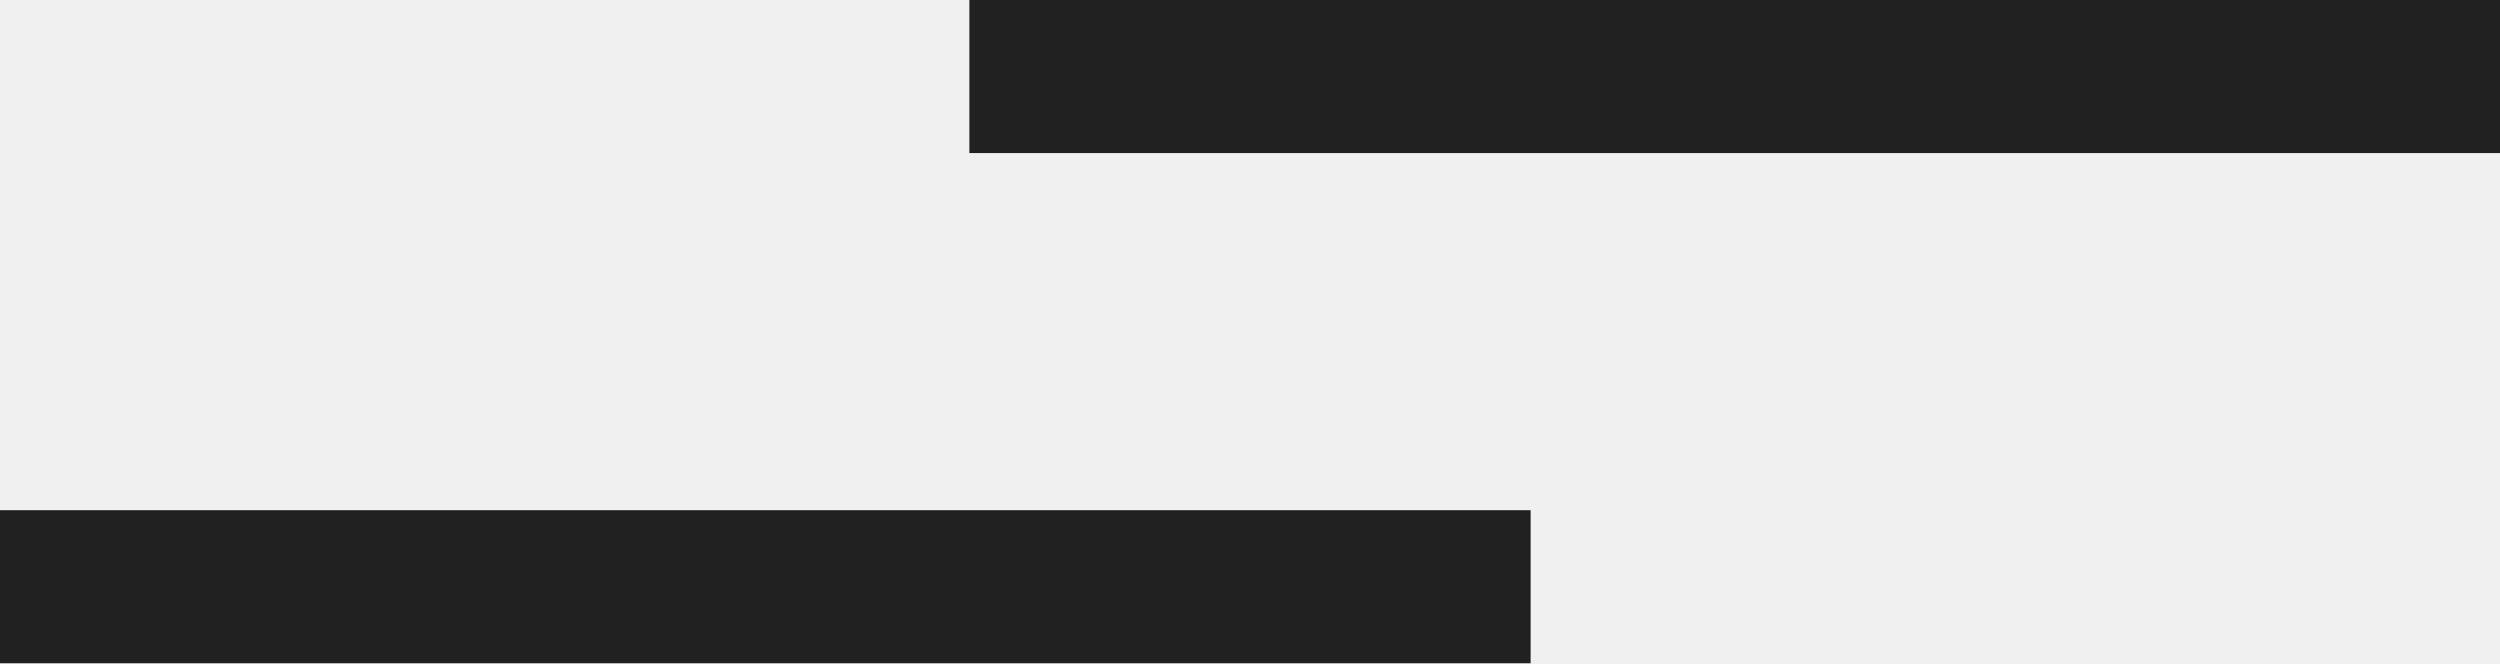
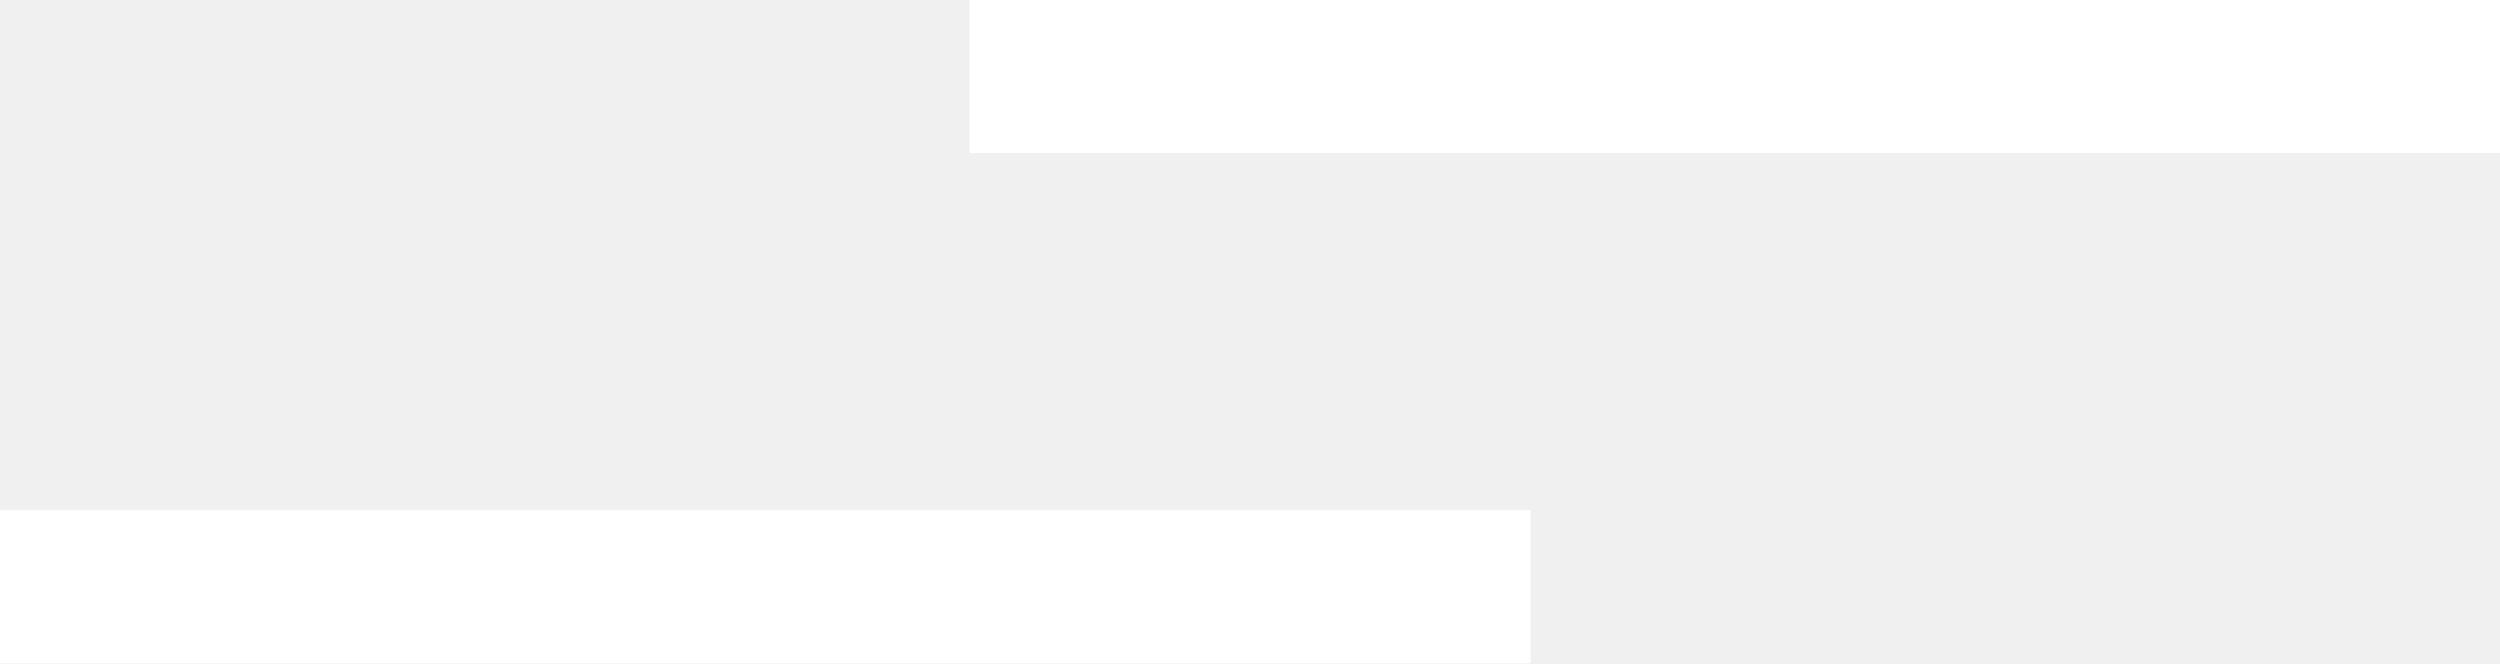
<svg xmlns="http://www.w3.org/2000/svg" width="49" height="13" viewBox="0 0 49 13" fill="none">
-   <line x1="19" y1="1.5" x2="49" y2="1.5" stroke="#212121" stroke-width="3" />
-   <line x1="-1.31134e-07" y1="11.5" x2="30" y2="11.5" stroke="#212121" stroke-width="3" />
+   <line x1="19" y1="1.5" x2="49" y2="1.5" stroke="#ffffff" stroke-width="3" />
+   <line x1="-1.31134e-07" y1="11.5" x2="30" y2="11.5" stroke="#ffffff" stroke-width="3" />
</svg>
